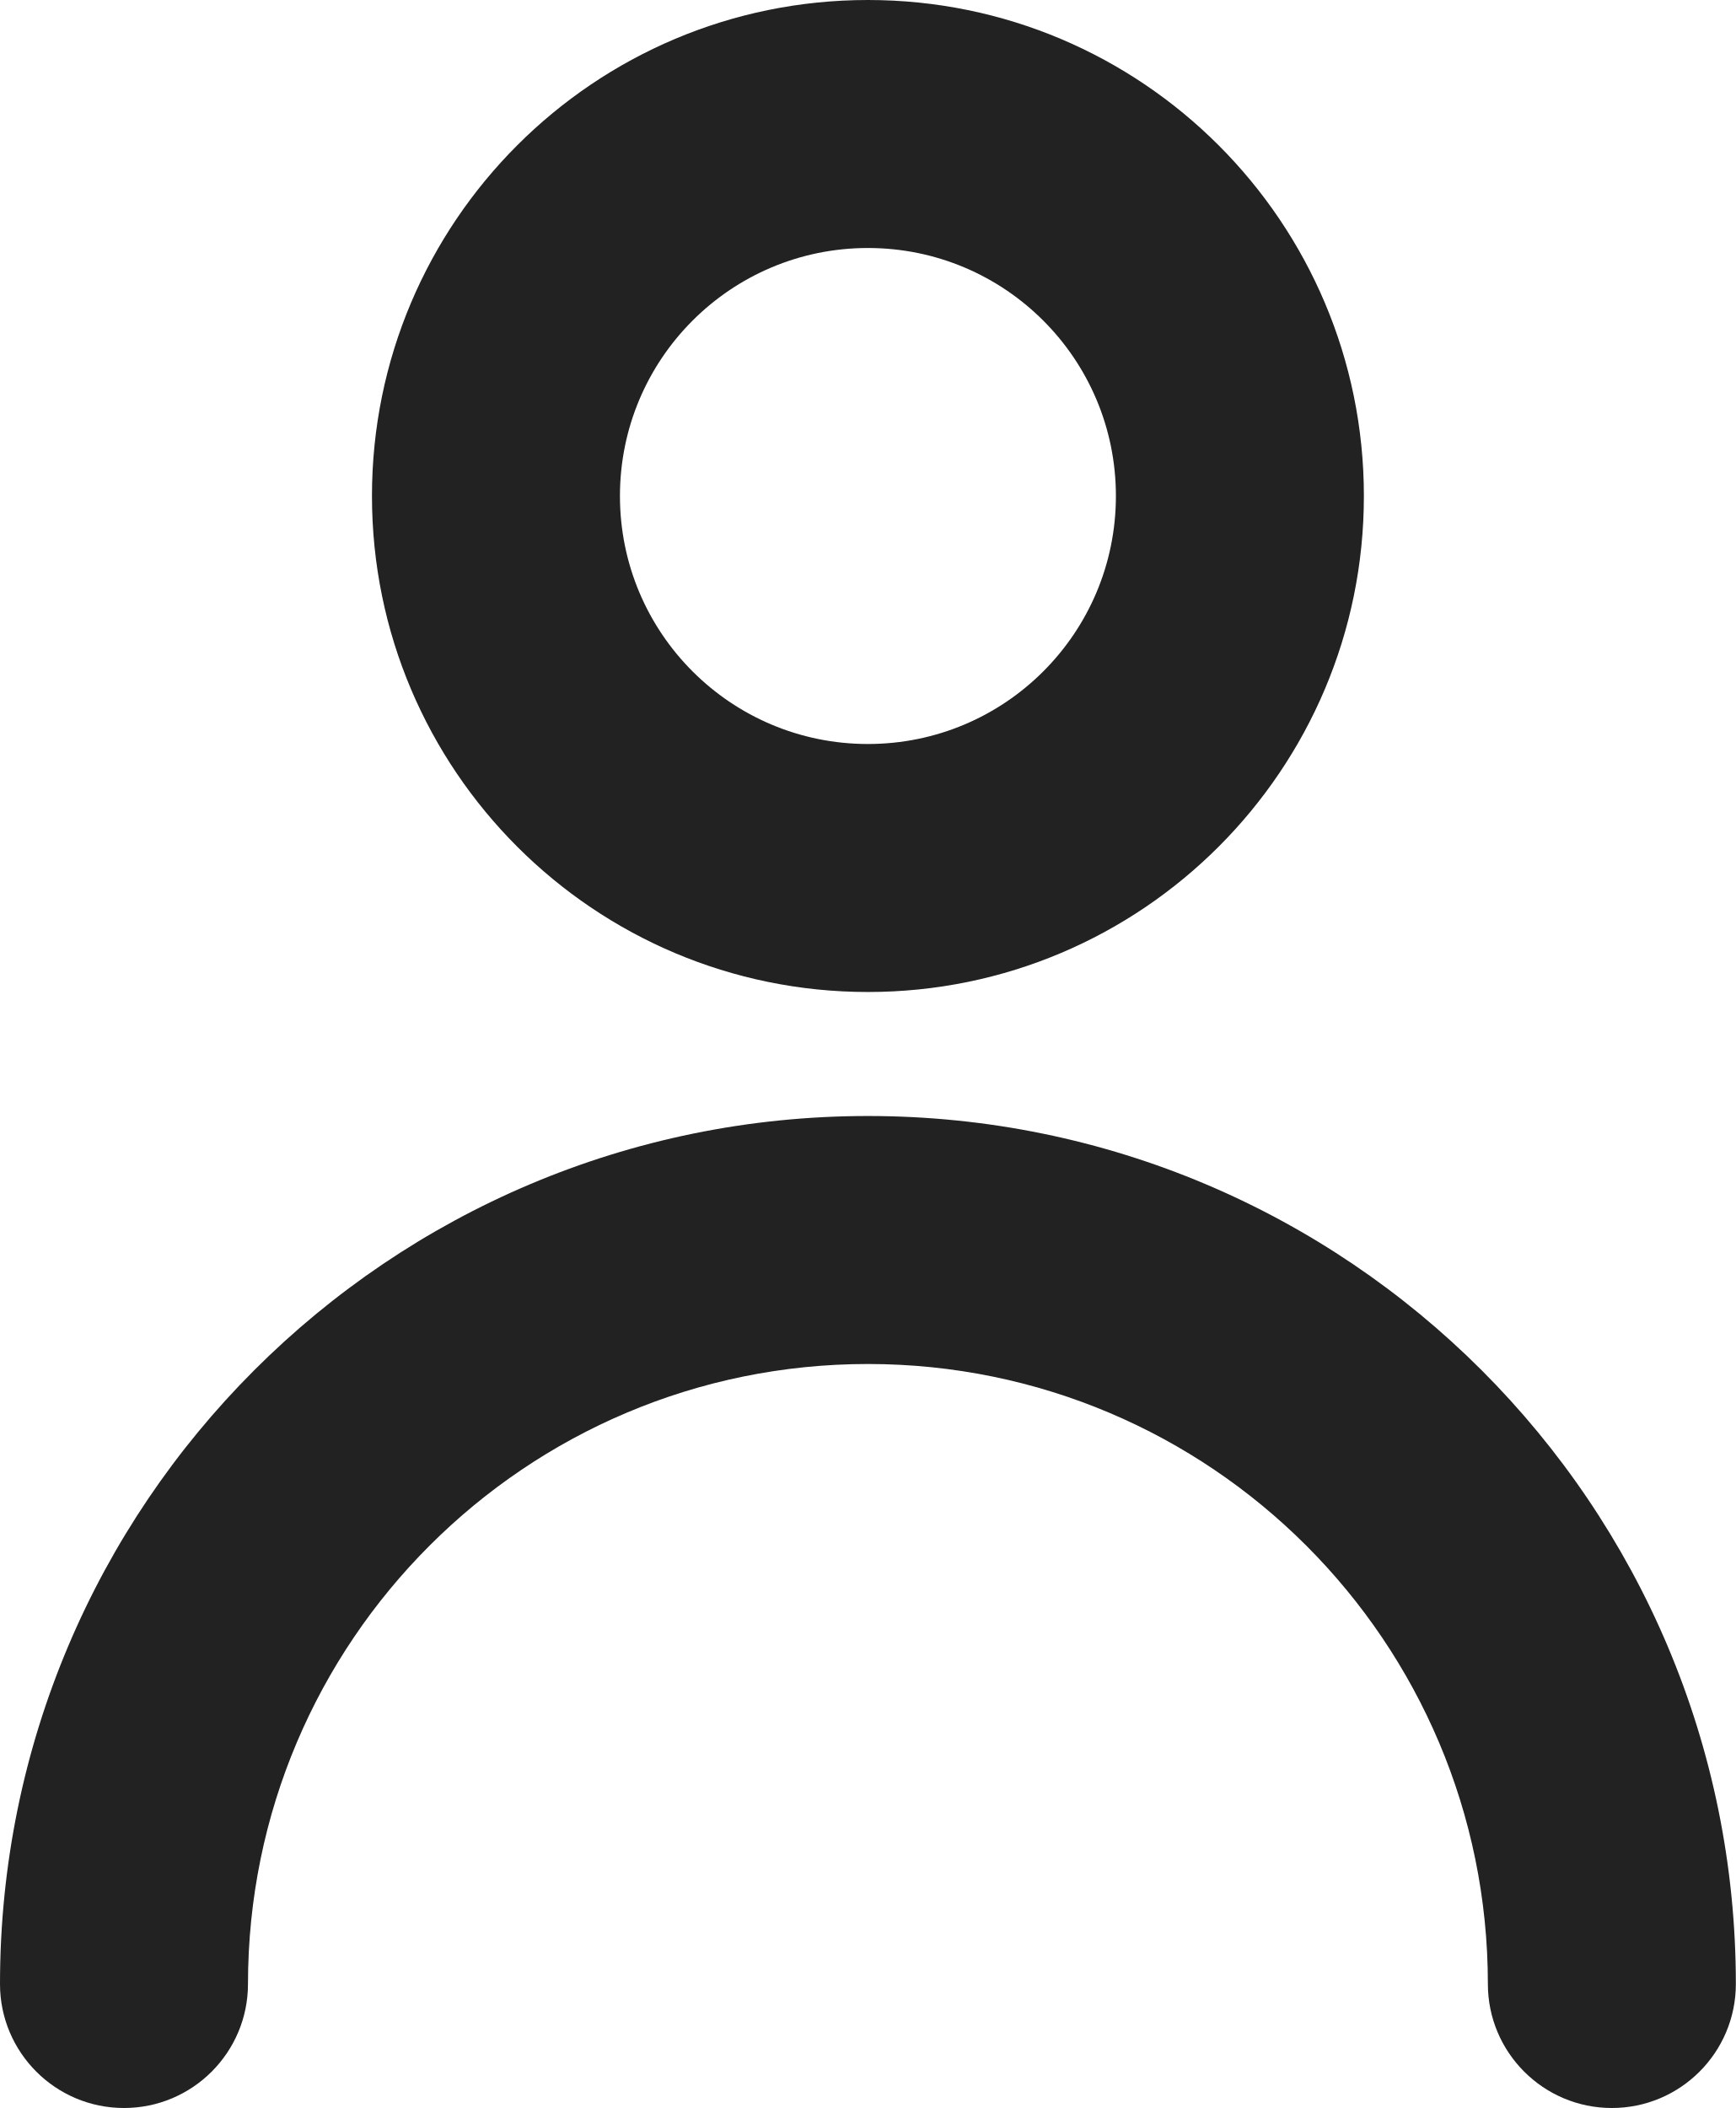
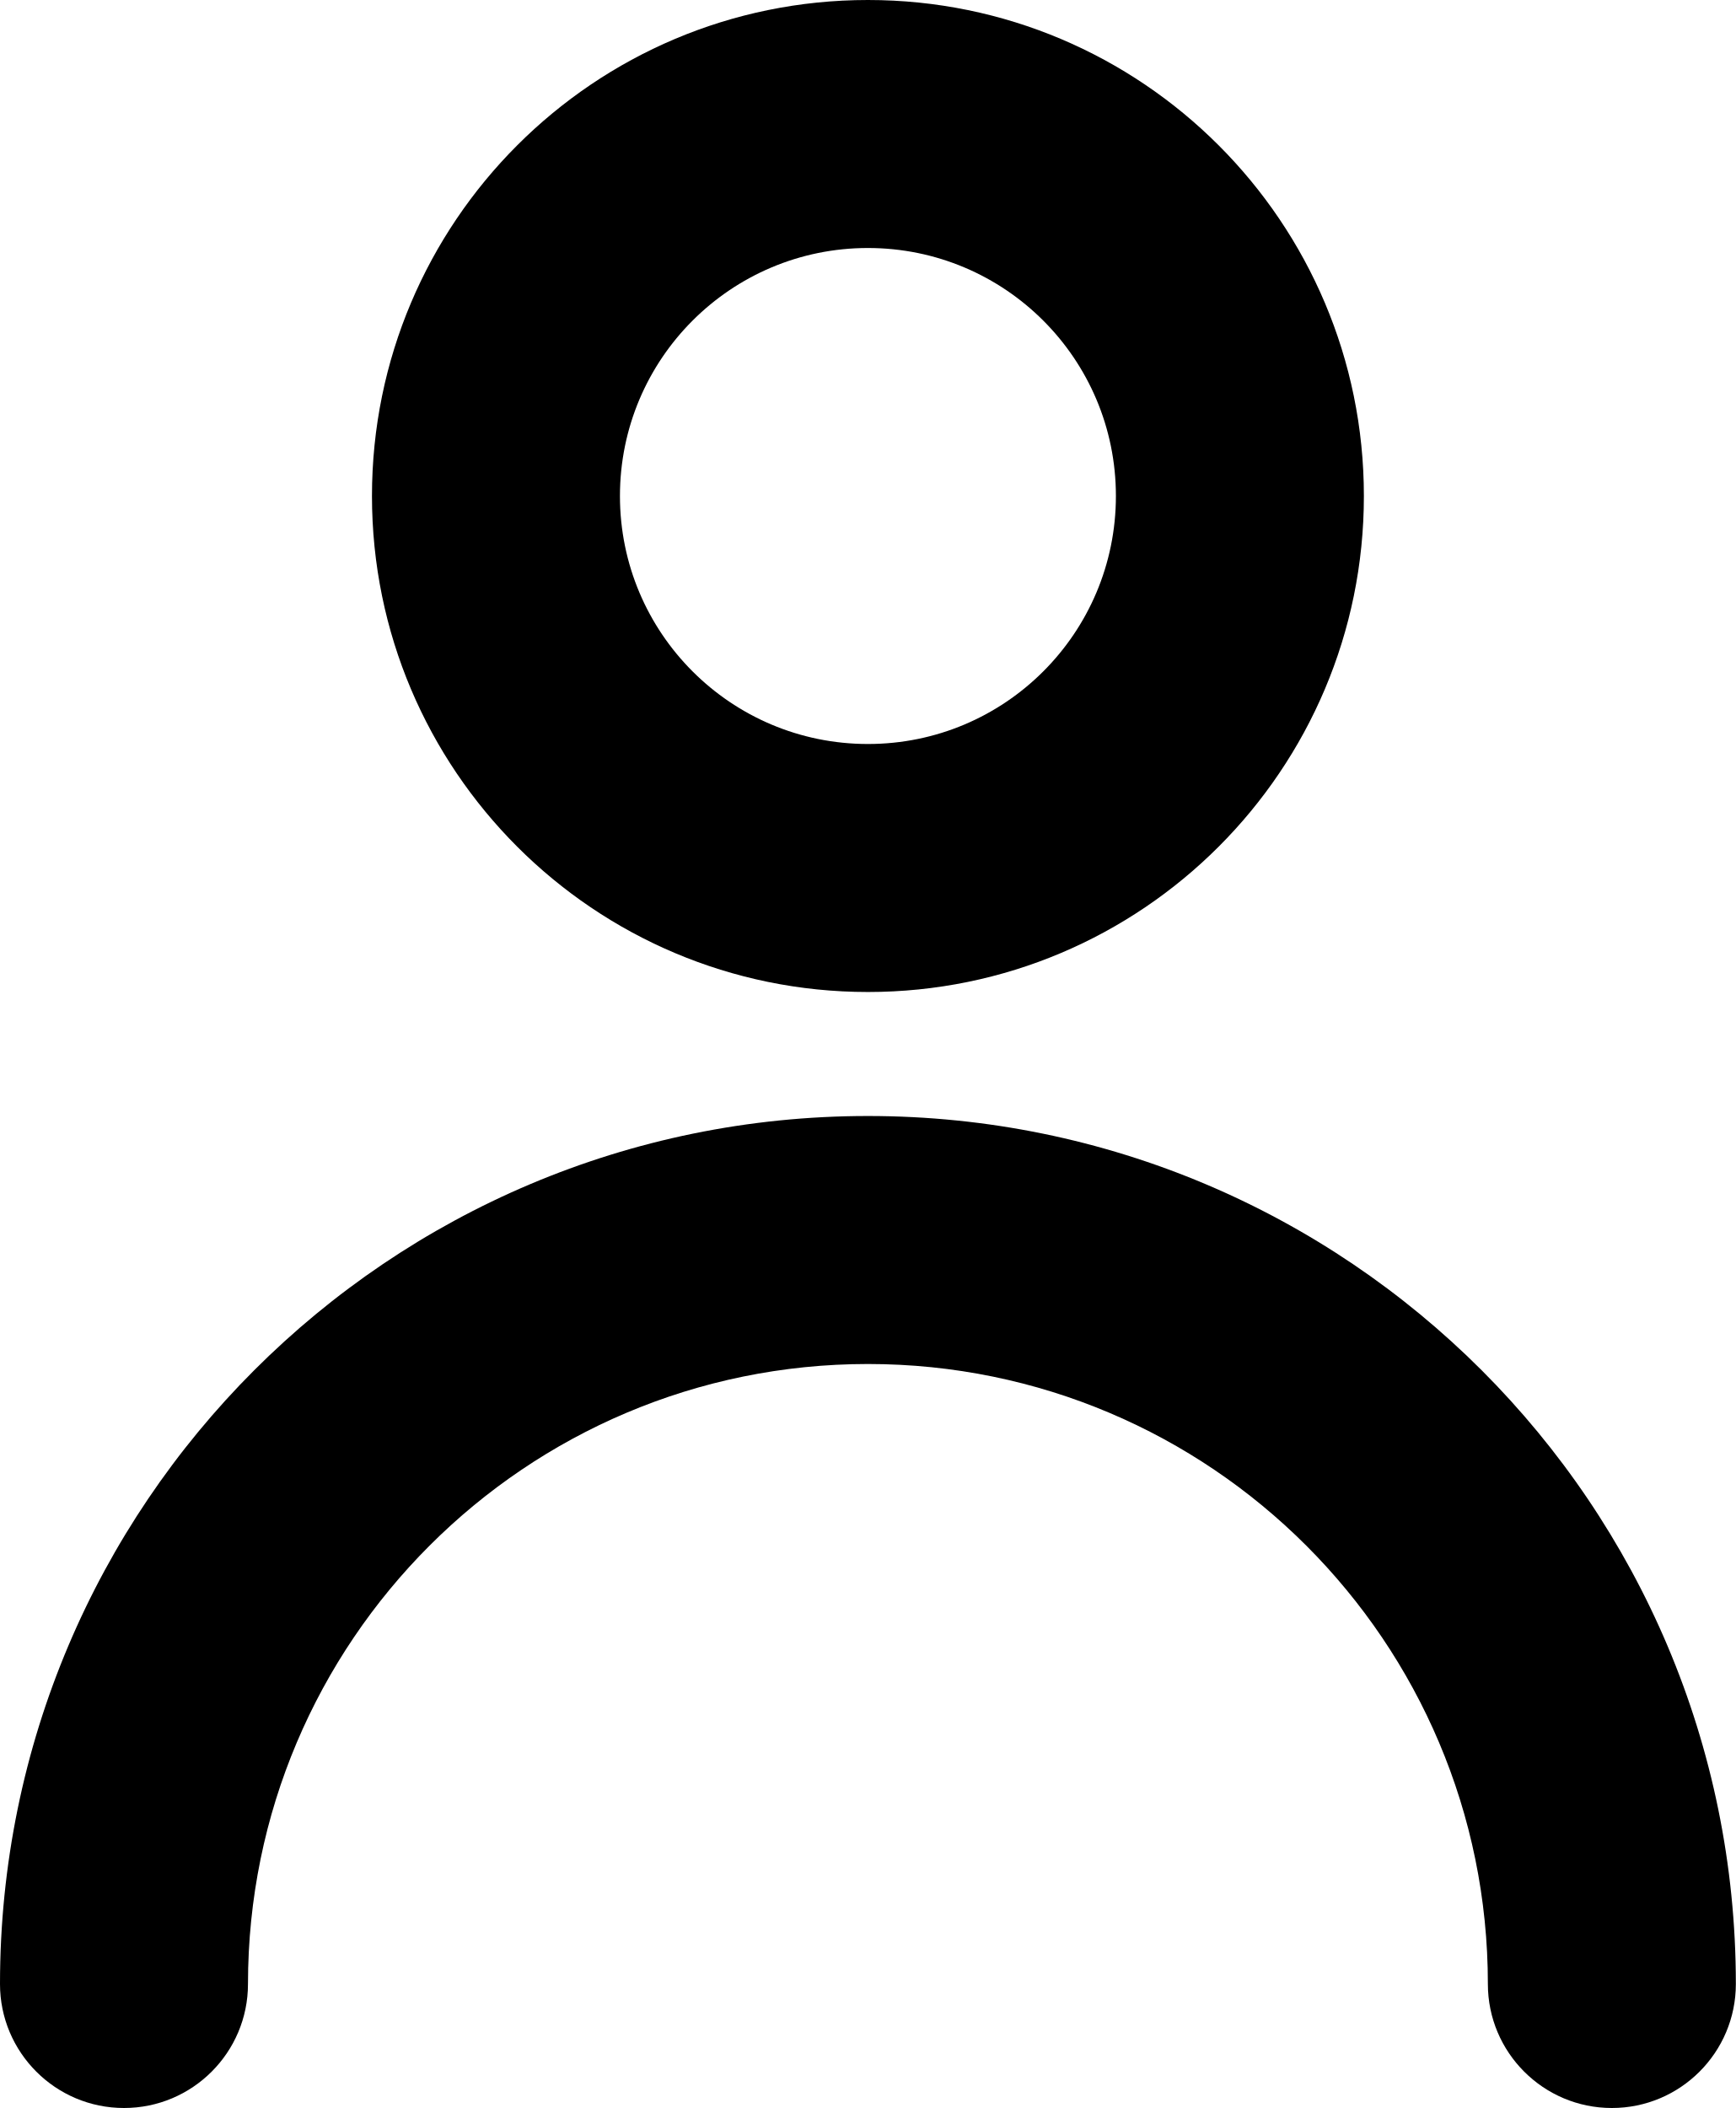
- <svg xmlns="http://www.w3.org/2000/svg" width="14" height="17" viewBox="0 0 14 17" fill="none">
-   <path fill-rule="evenodd" clip-rule="evenodd" d="M5 4C5 2.895 5.895 2 7 2C8.105 2 9 2.895 9 4C9 5.105 8.105 6 7 6C5.895 6 5 5.105 5 4ZM7 0C4.791 0 3 1.791 3 4C3 6.209 4.791 8 7 8C9.209 8 11 6.209 11 4C11 1.791 9.209 0 7 0ZM2 16C2 13.239 4.239 11 7 11C9.761 11 12 13.239 12 16C12 16.552 12.448 17 13 17C13.552 17 14 16.552 14 16C14 12.134 10.866 9 7 9C3.134 9 0 12.134 0 16C0 16.552 0.448 17 1 17C1.552 17 2 16.552 2 16Z" fill="#222222" />
+ <svg xmlns="http://www.w3.org/2000/svg" width="14" height="17" viewBox="0 0 14 17">
+   <path fill-rule="evenodd" clip-rule="evenodd" d="M5 4C5 2.895 5.895 2 7 2C8.105 2 9 2.895 9 4C9 5.105 8.105 6 7 6C5.895 6 5 5.105 5 4ZM7 0C4.791 0 3 1.791 3 4C3 6.209 4.791 8 7 8C9.209 8 11 6.209 11 4C11 1.791 9.209 0 7 0ZM2 16C2 13.239 4.239 11 7 11C9.761 11 12 13.239 12 16C12 16.552 12.448 17 13 17C13.552 17 14 16.552 14 16C14 12.134 10.866 9 7 9C3.134 9 0 12.134 0 16C0 16.552 0.448 17 1 17C1.552 17 2 16.552 2 16Z" />
</svg>
